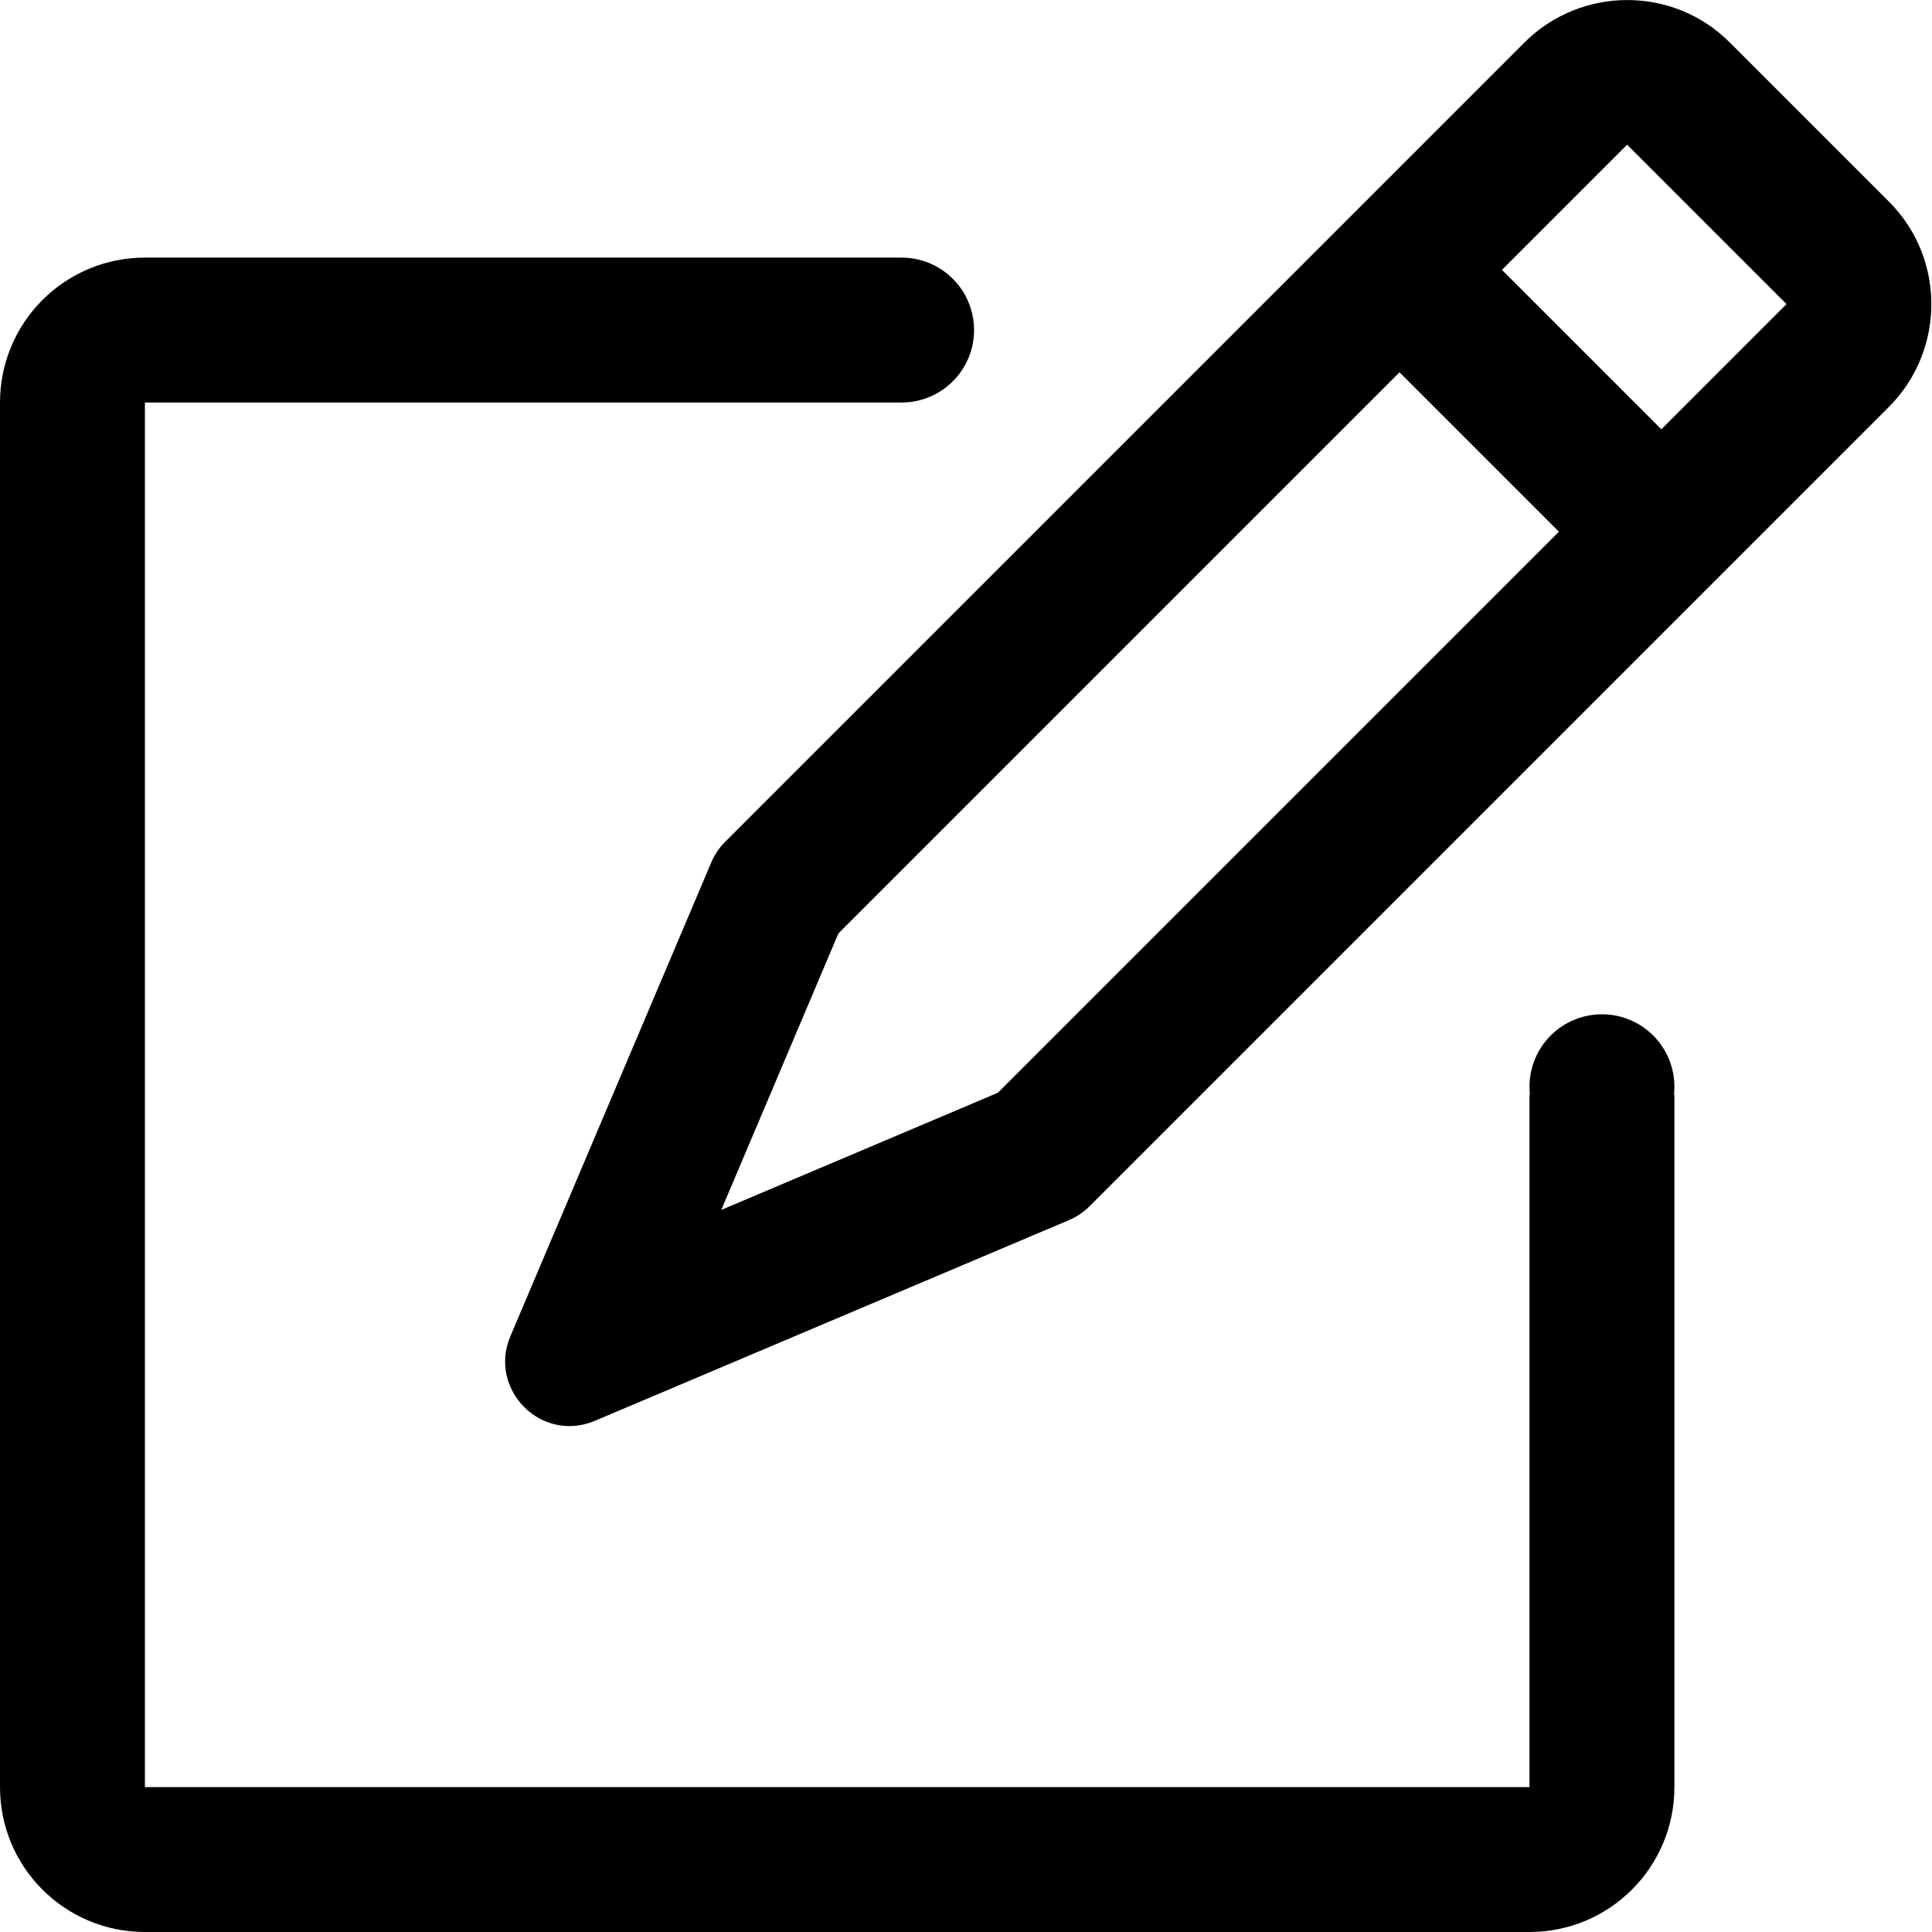
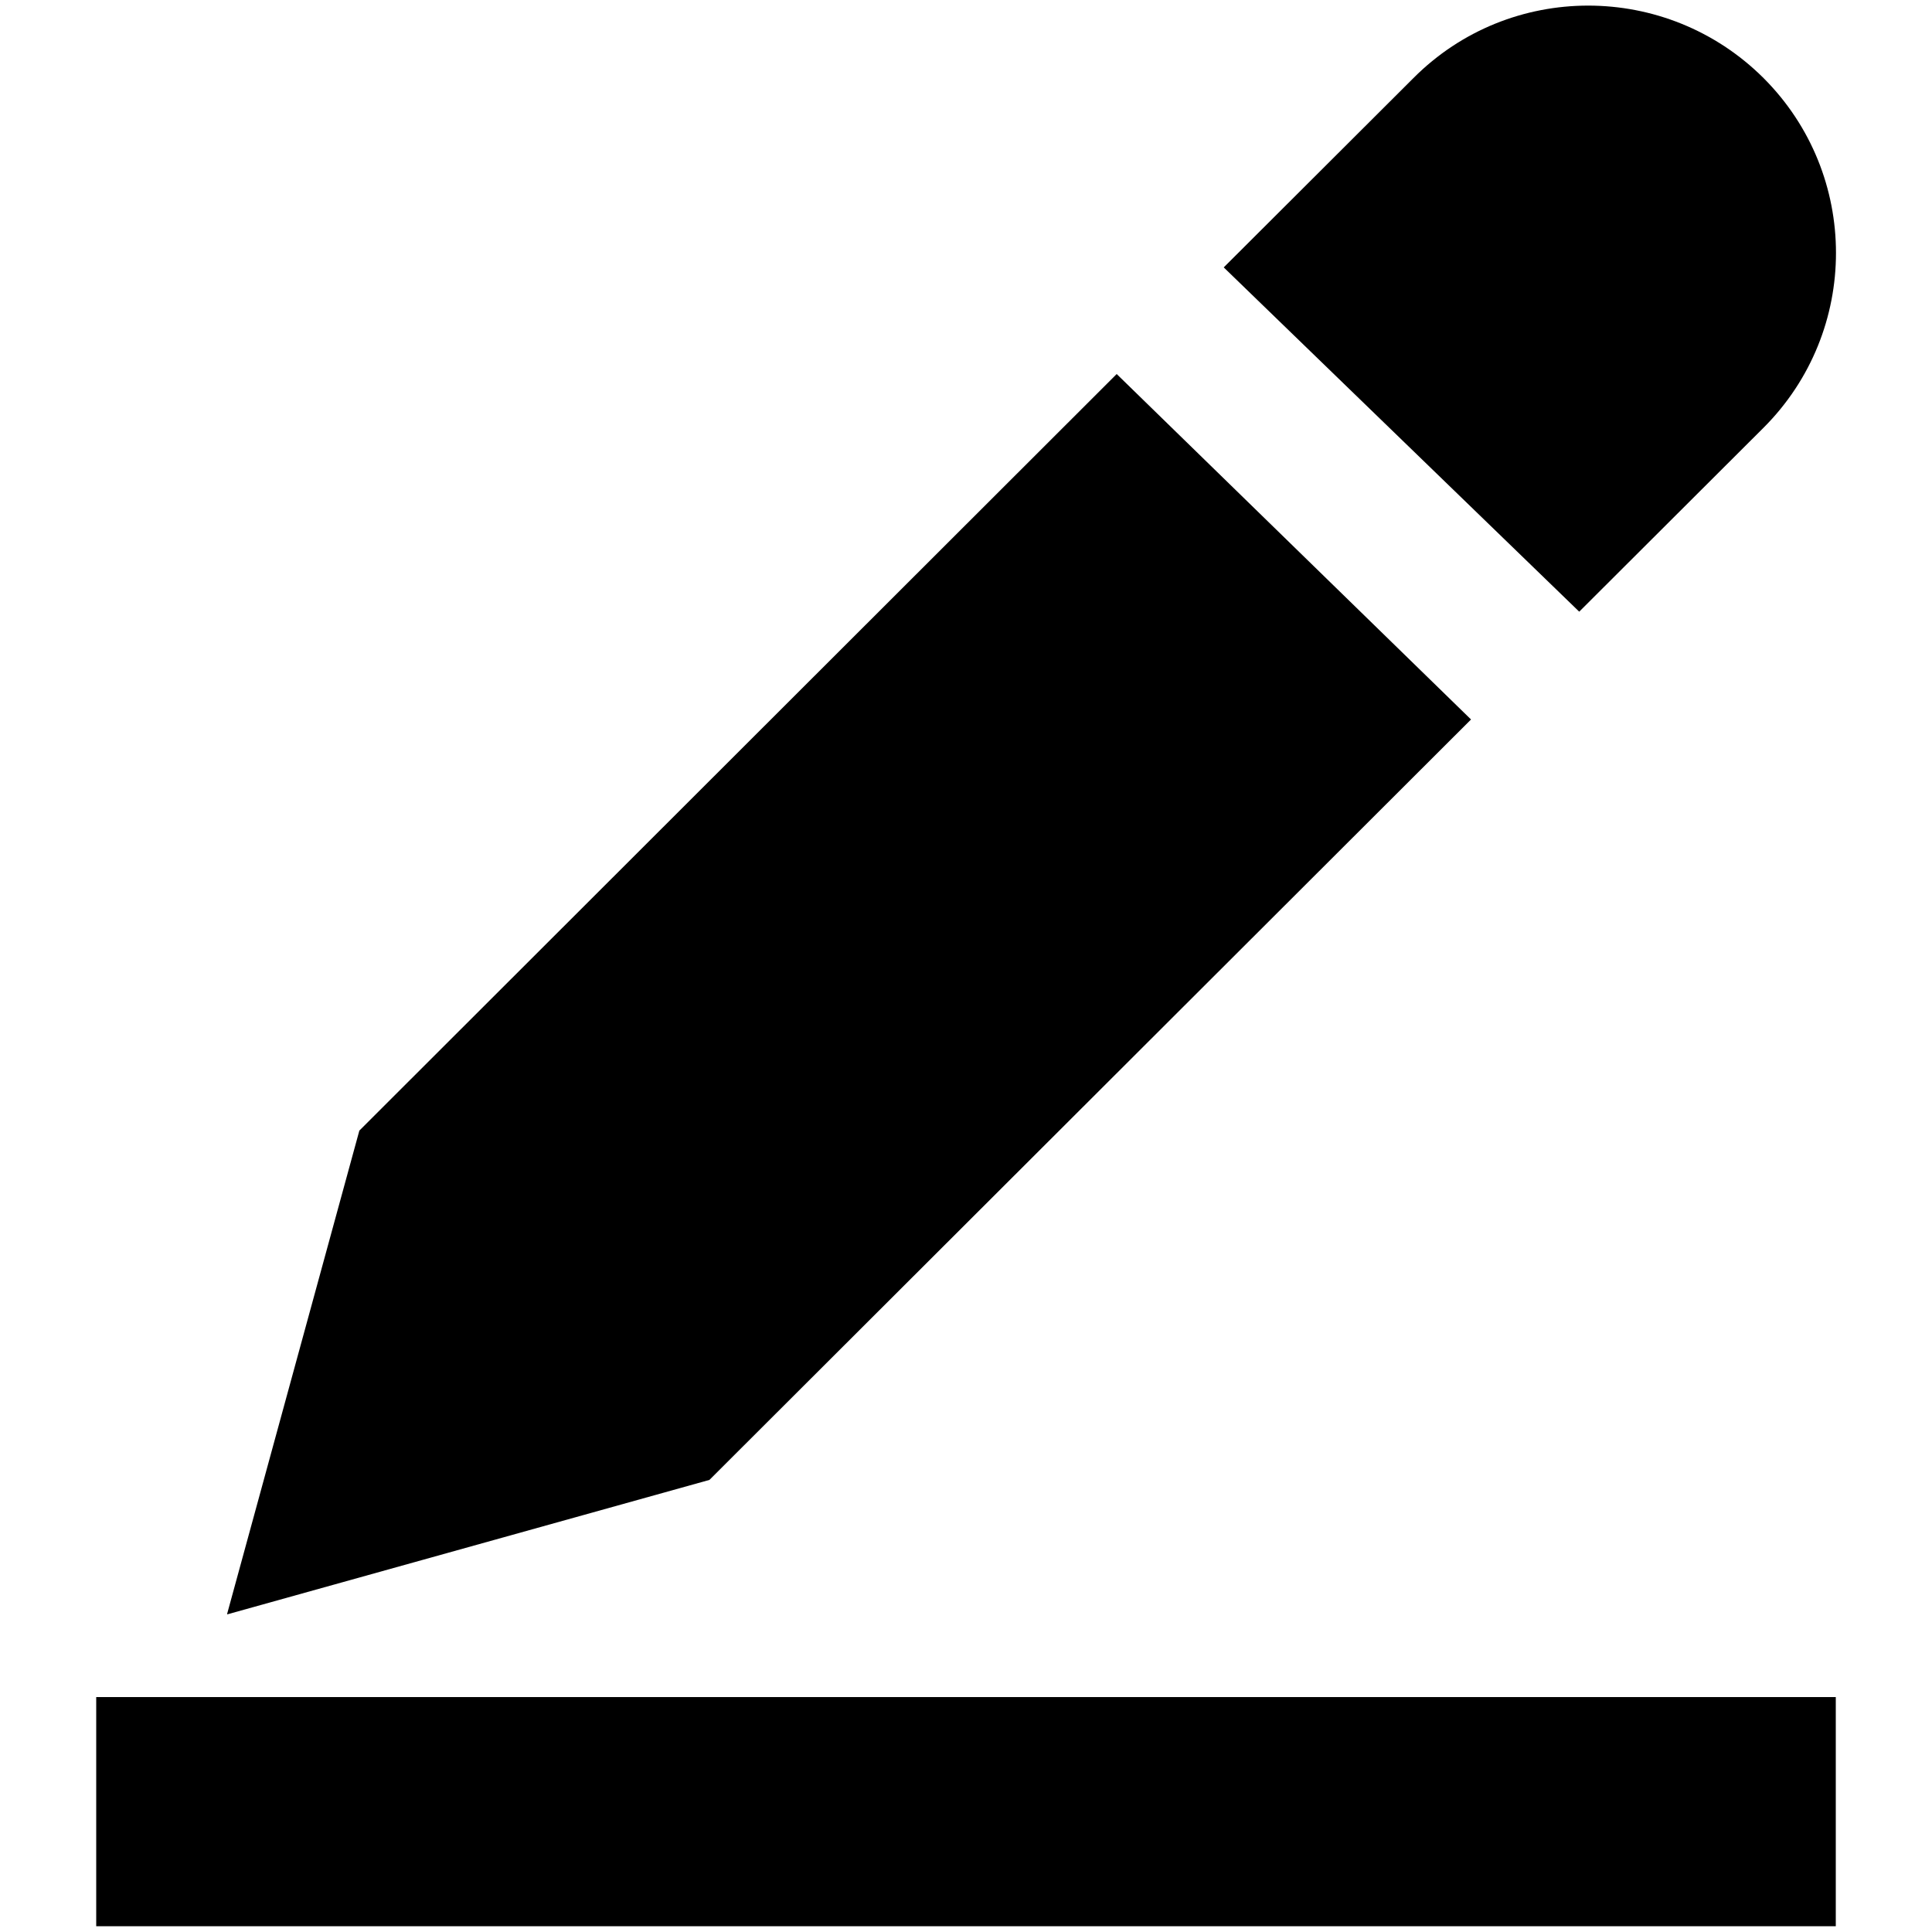
- <svg xmlns="http://www.w3.org/2000/svg" width="128" height="128">
-   <path d="M106.133 67.2a4.797 4.797 0 0 0-4.8 4.8c0 .187.014.36.027.533h-.027V118.4H9.6V26.667h50.133c2.654 0 4.8-2.147 4.8-4.8 0-2.654-2.146-4.8-4.8-4.8H9.6a9.594 9.594 0 0 0-9.6 9.6V118.4c0 5.307 4.293 9.6 9.6 9.6h91.733c5.307 0 9.6-4.293 9.6-9.6V72.533h-.026c.013-.173.026-.346.026-.533 0-2.653-2.146-4.8-4.8-4.8z" />
-   <path d="M125.16 13.373L114.587 2.8c-3.747-3.747-9.854-3.72-13.6.027l-52.96 52.96a4.264 4.264 0 0 0-.907 1.36L33.813 88.533c-.746 1.76-.226 3.534.907 4.68 1.133 1.147 2.92 1.667 4.693.92l31.4-13.293c.507-.213.96-.52 1.36-.907l52.96-52.96c3.747-3.746 3.774-9.853.027-13.6zM66.107 72.4l-18.32 7.76 7.76-18.32L92.72 24.667l10.56 10.56L66.107 72.4zm52.226-52.227l-8.266 8.267-10.56-10.56 8.266-8.267.027-.026 10.56 10.56-.027.026z" />
+ <svg xmlns="http://www.w3.org/2000/svg" version="1.1" id="图层_1" x="0px" y="0px" viewBox="0 0 500 500" style="enable-background:new 0 0 500 500;" xml:space="preserve">
+   <path d="M380.7,186.2L289,96.8L93,292.6l-34.2,125v0.2L183.6,383L380.7,186.2z M365.8,20.2l-49.1,49l92,89.1l47.7-47.6  c25-25,25-65.5,0-90.5C431.3-4.8,390.7-4.8,365.8,20.2L365.8,20.2z M24.9,439.2h450.2v59.3H24.9V439.2z" />
</svg>
